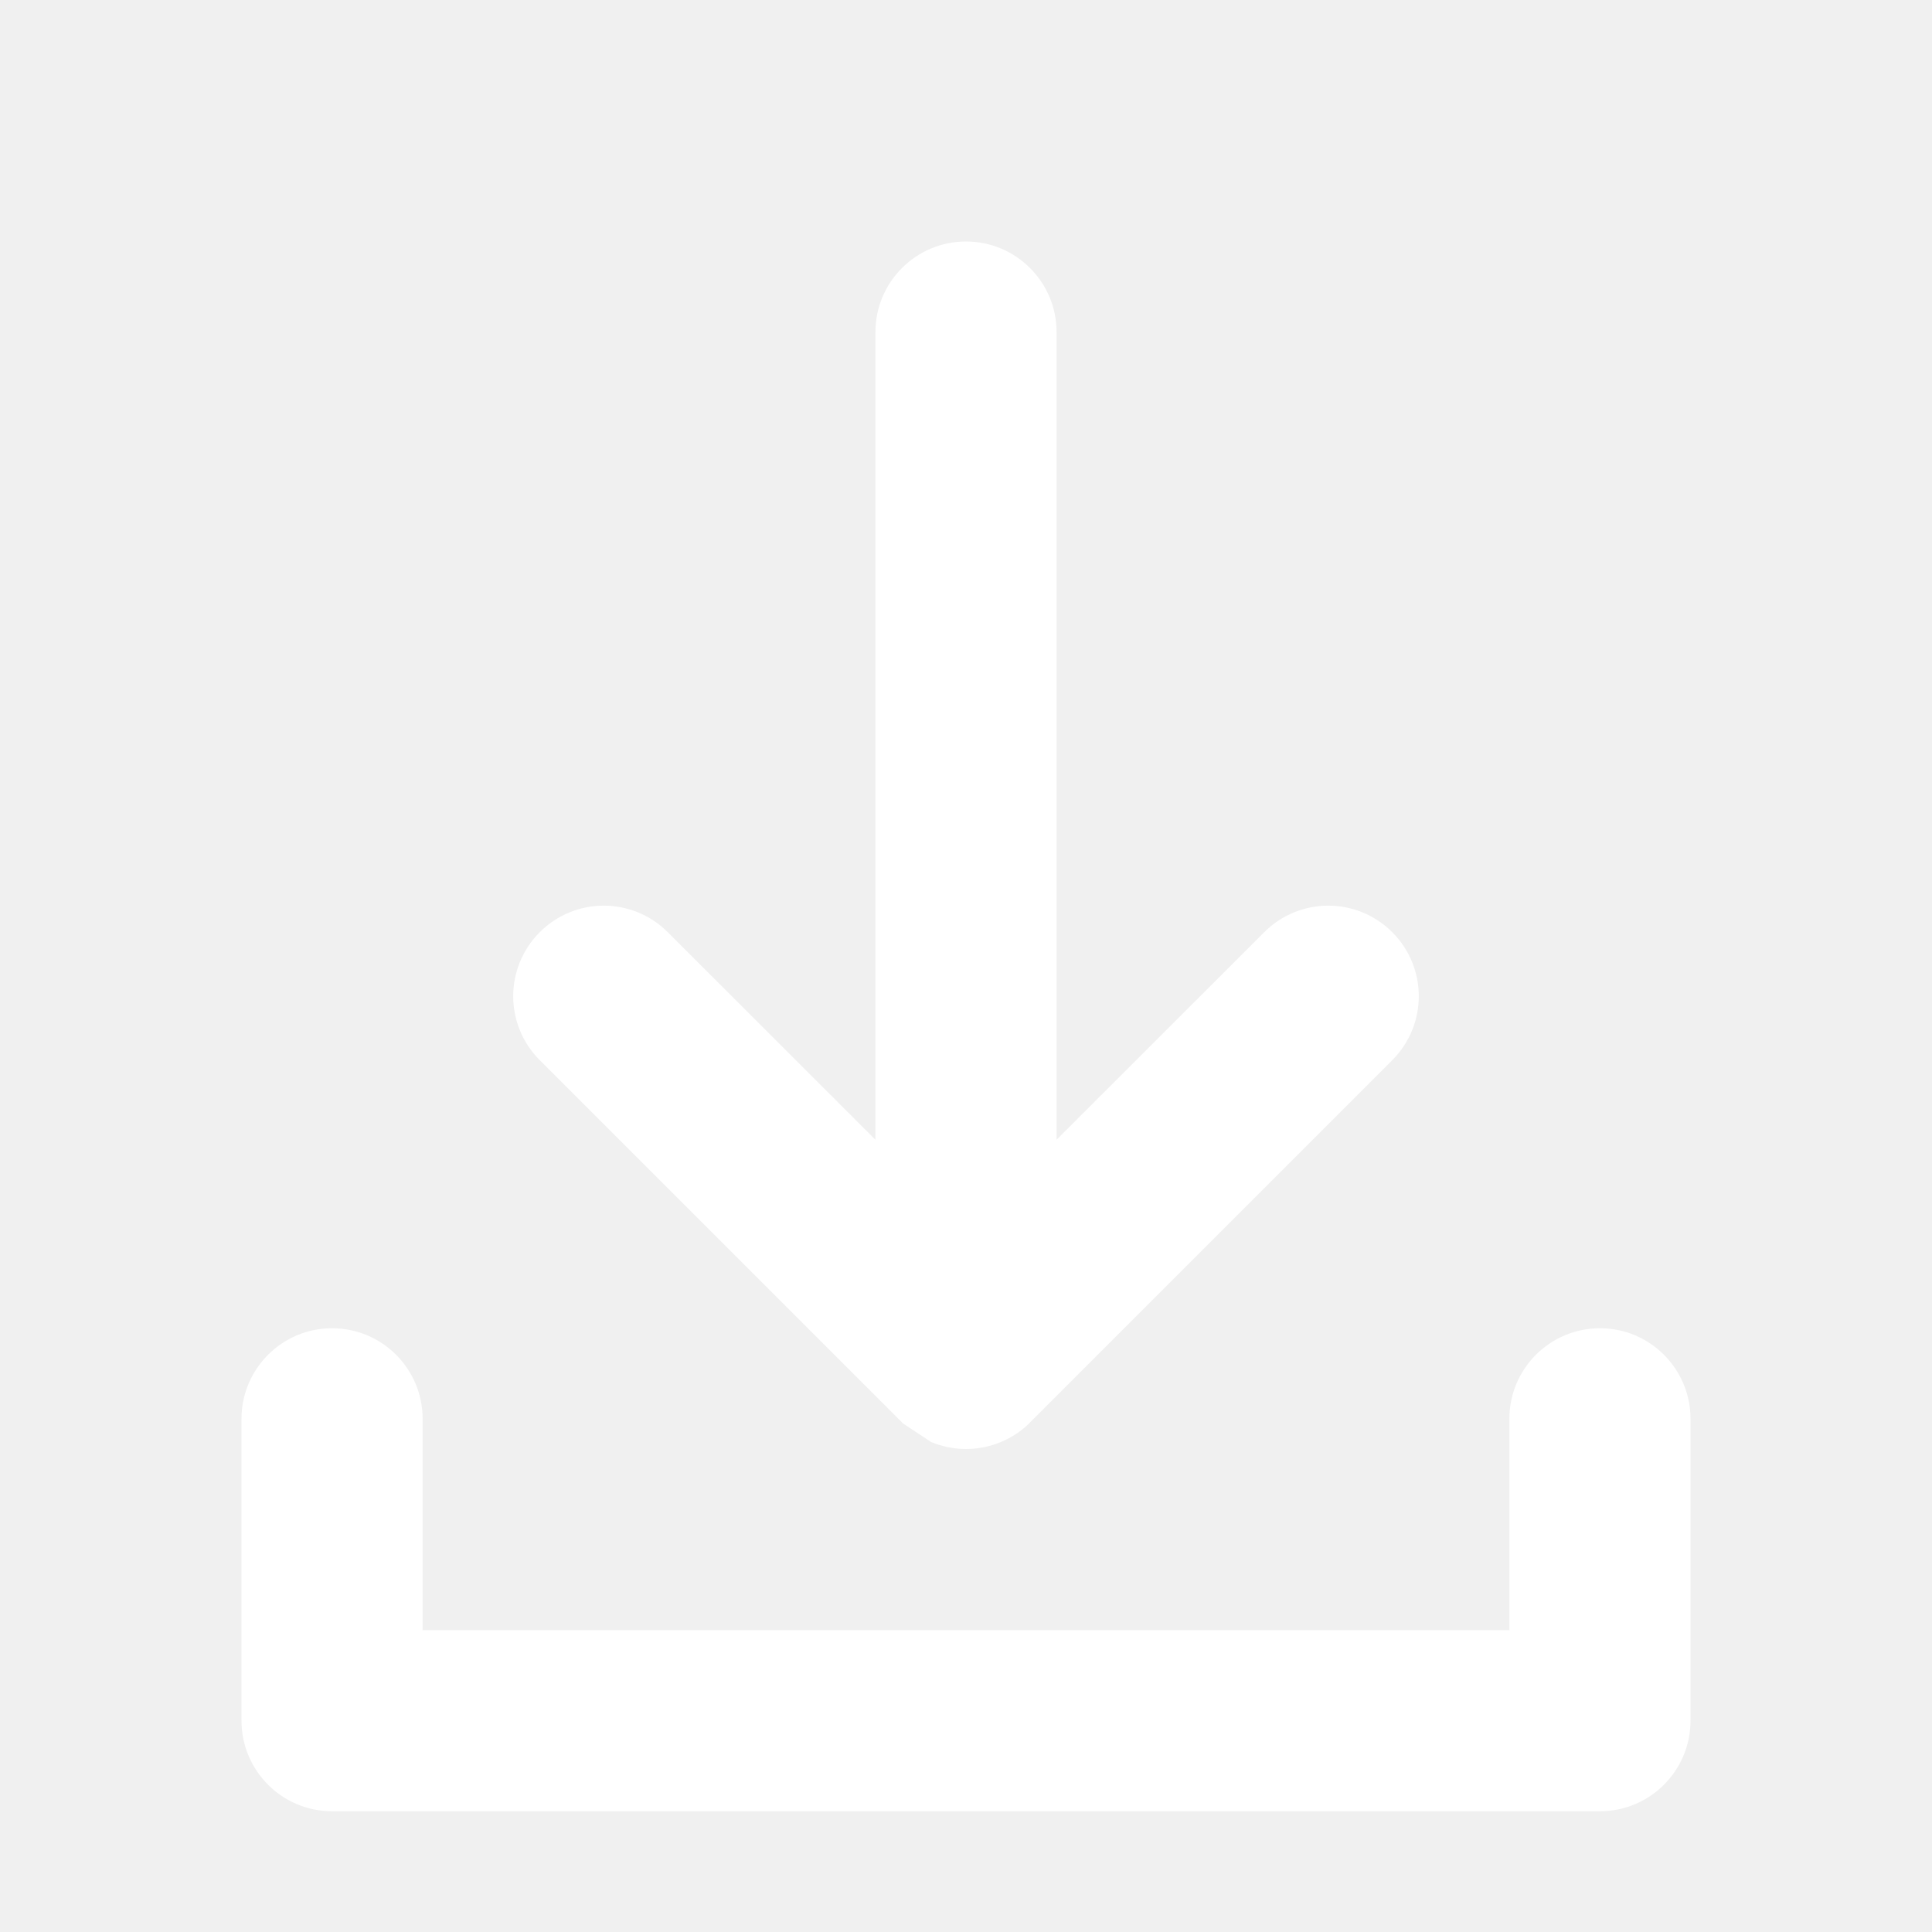
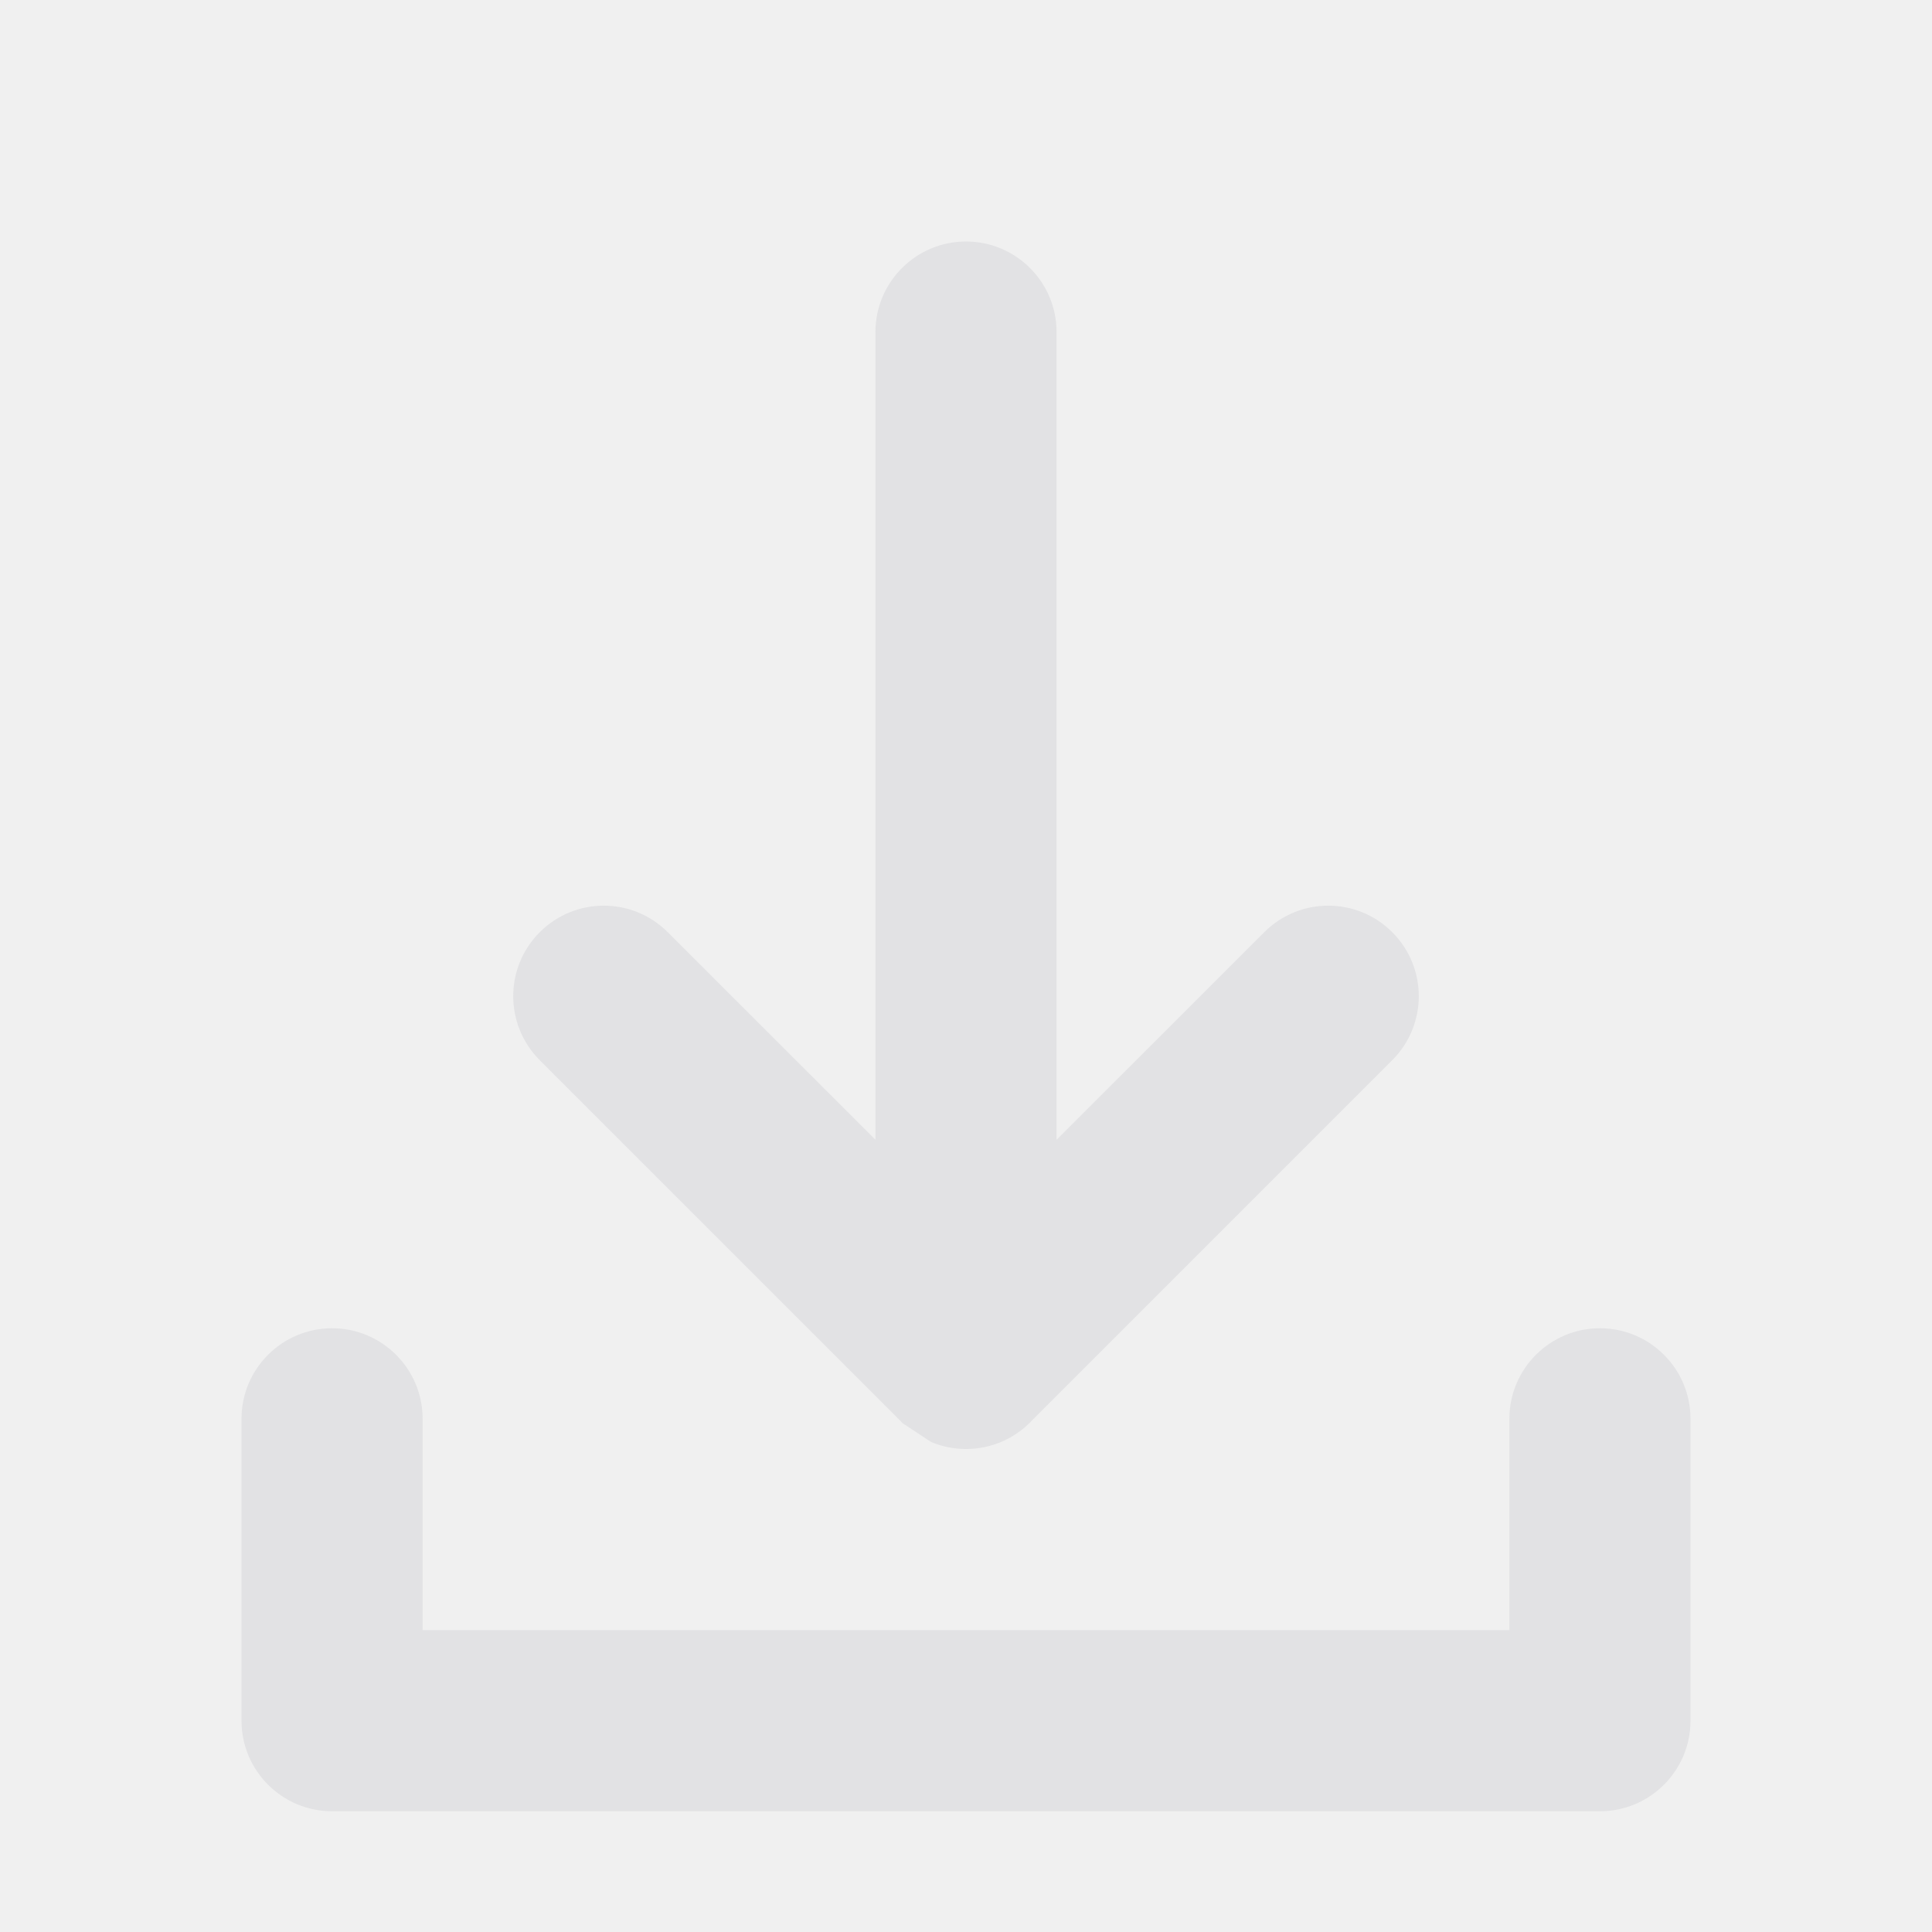
<svg xmlns="http://www.w3.org/2000/svg" width="16" height="16" viewBox="0 0 16 16" fill="none">
-   <path d="M8 12C7.897 12 7.8 11.979 7.711 11.942L7.476 11.787L7.47 11.78L4.47 8.78C4.177 8.487 4.177 8.013 4.47 7.72C4.763 7.427 5.237 7.427 5.53 7.72L7.25 9.439L7.25 2.75C7.25 2.336 7.586 2 8 2C8.414 2 8.75 2.336 8.75 2.75L8.75 9.439L10.47 7.72C10.763 7.427 11.237 7.427 11.53 7.72C11.823 8.013 11.823 8.487 11.53 8.78L8.531 11.779L8.522 11.789C8.387 11.919 8.203 12 8 12ZM3.5 11.75C3.5 11.336 3.164 11 2.75 11C2.336 11 2 11.336 2 11.75V14.25C2 14.664 2.336 15 2.75 15H13.25C13.664 15 14 14.664 14 14.25V11.75C14 11.336 13.664 11 13.25 11C12.836 11 12.5 11.336 12.5 11.75V13.5H3.5V11.75Z" fill="#FFFFFF" />
+   <path d="M8 12C7.897 12 7.8 11.979 7.711 11.942L7.476 11.787L7.47 11.78L4.47 8.78C4.177 8.487 4.177 8.013 4.47 7.72C4.763 7.427 5.237 7.427 5.53 7.72L7.25 9.439L7.25 2.75C7.25 2.336 7.586 2 8 2C8.414 2 8.75 2.336 8.75 2.75L8.75 9.439L10.47 7.72C10.763 7.427 11.237 7.427 11.53 7.72C11.823 8.013 11.823 8.487 11.53 8.78L8.531 11.779L8.522 11.789C8.387 11.919 8.203 12 8 12ZM3.5 11.75C3.5 11.336 3.164 11 2.75 11C2.336 11 2 11.336 2 11.75V14.25C2 14.664 2.336 15 2.75 15H13.25C13.664 15 14 14.664 14 14.25V11.75C14 11.336 13.664 11 13.25 11C12.836 11 12.5 11.336 12.5 11.75V13.5H3.5V11.75Z" fill="#E2E2E4" />
</svg>
